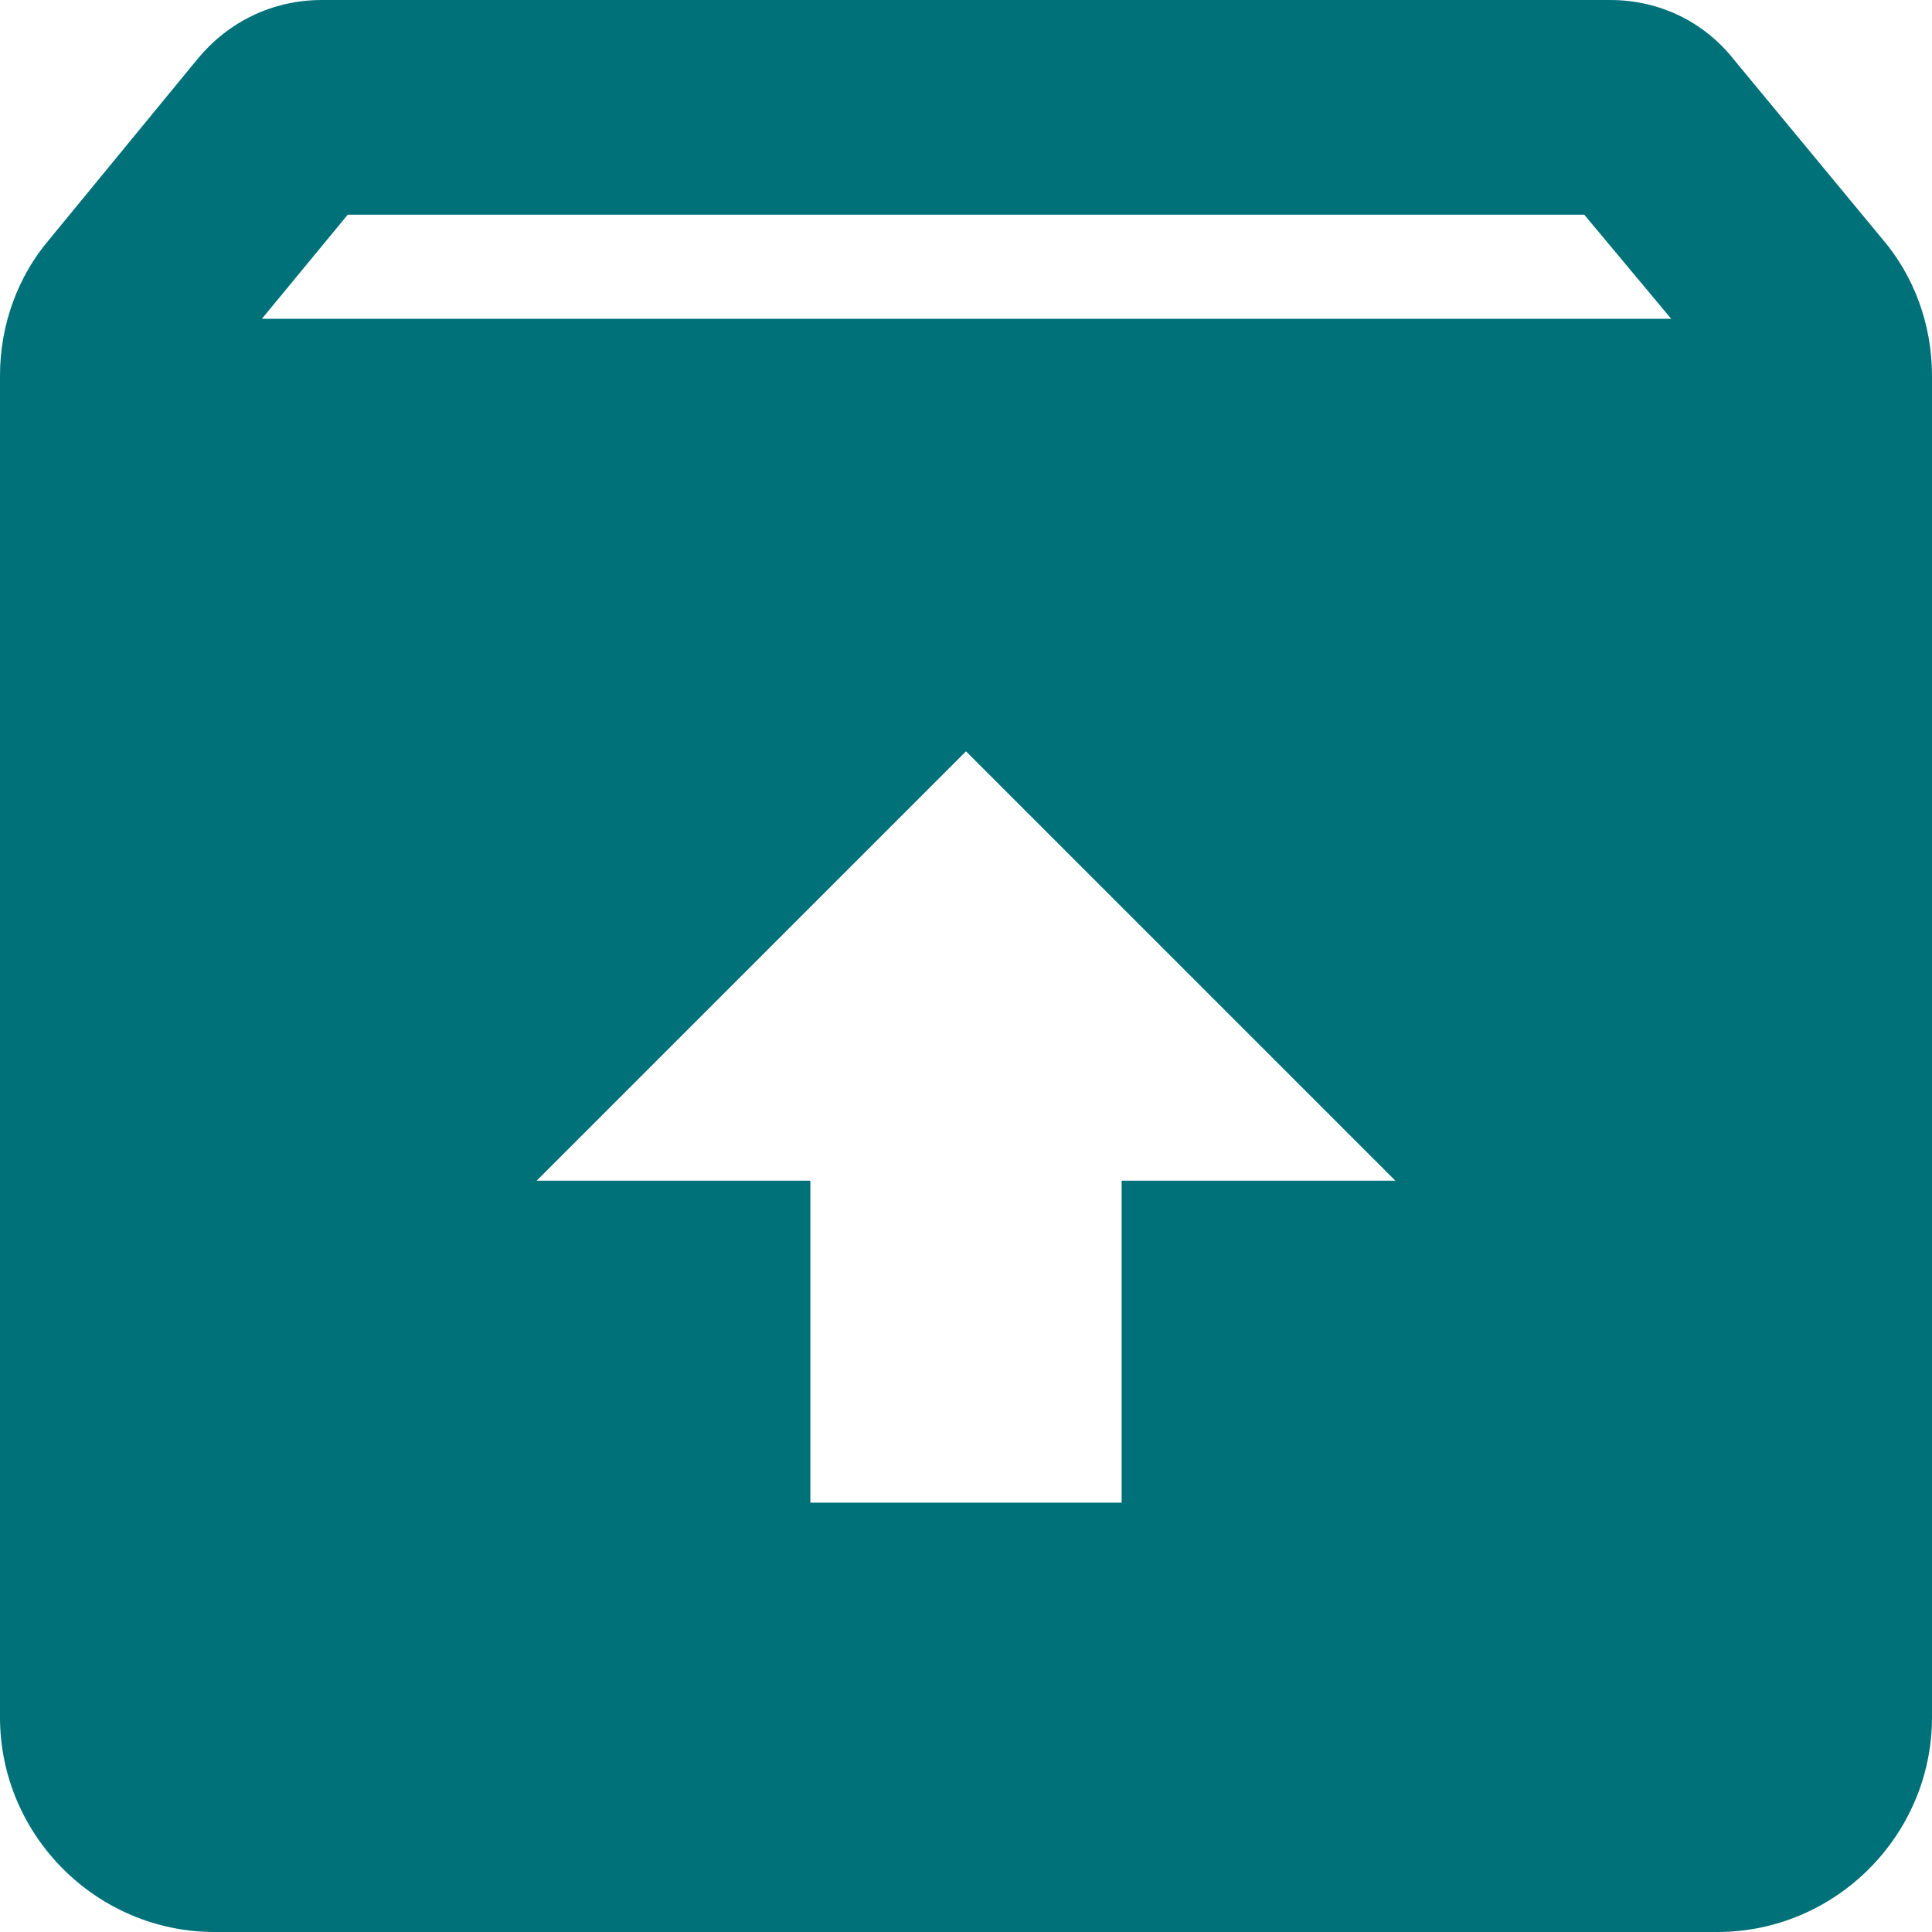
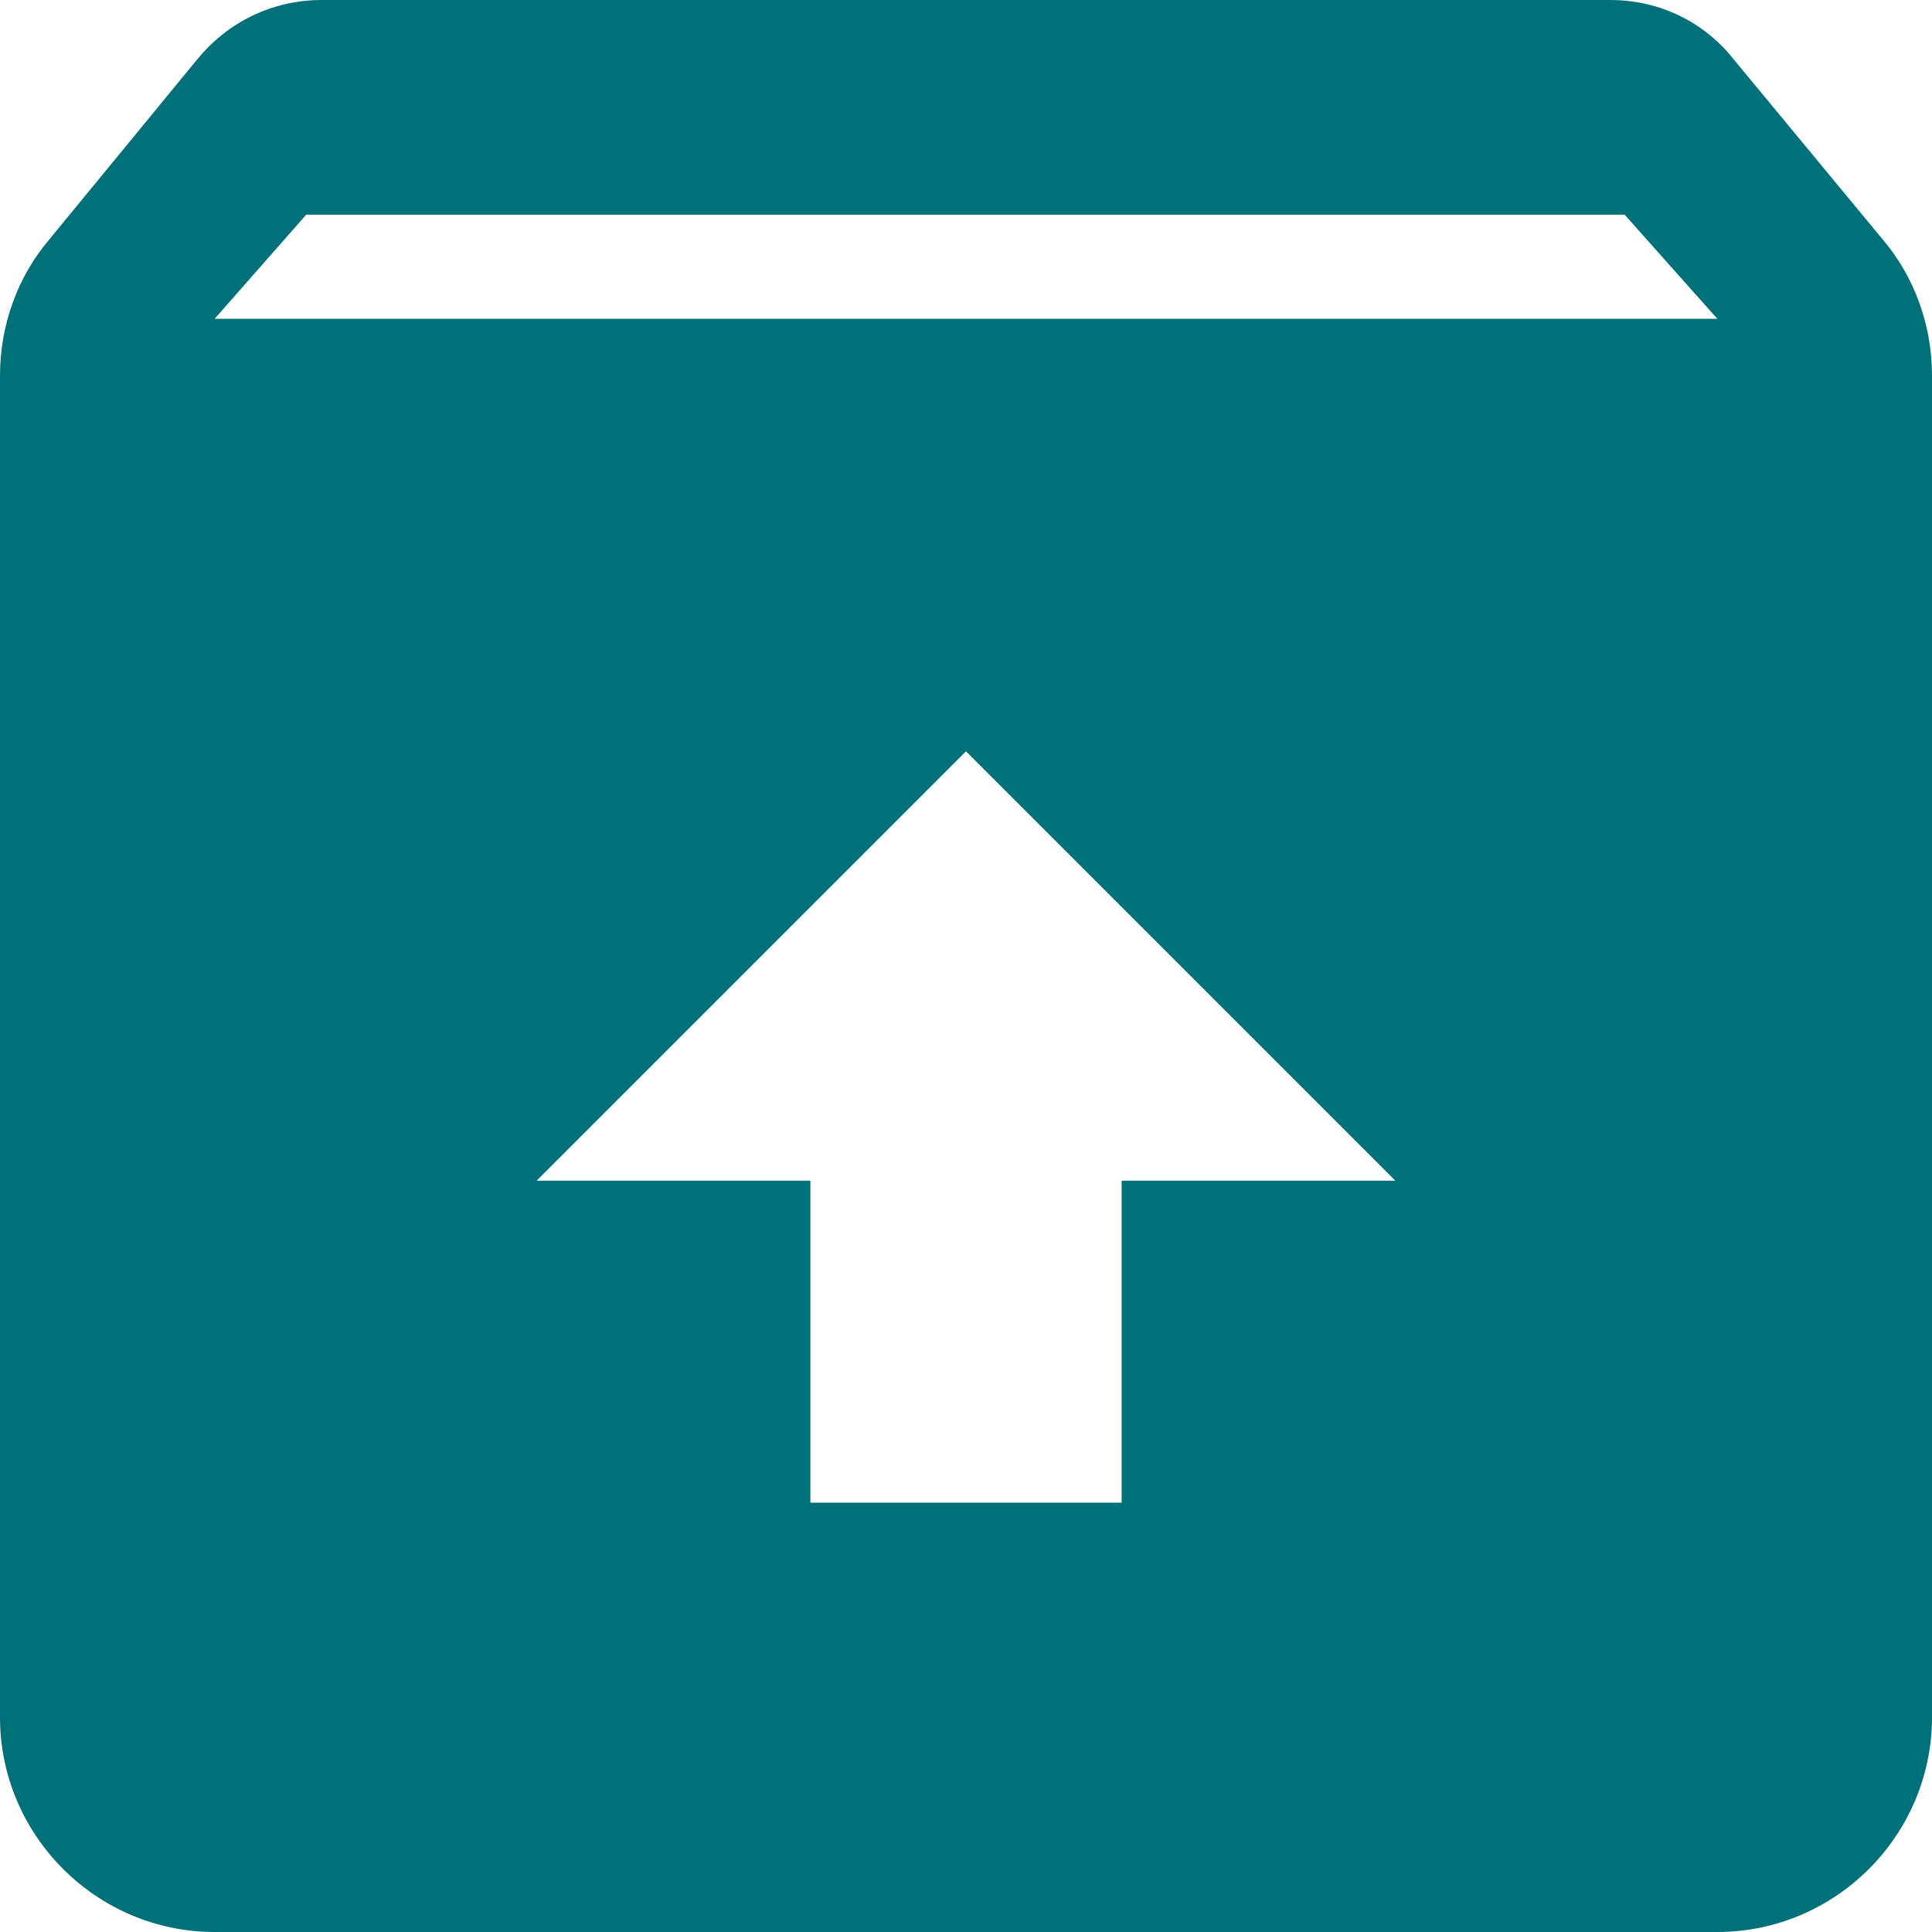
<svg xmlns="http://www.w3.org/2000/svg" width="18" height="18" viewBox="0 0 18 18" fill="none">
-   <path fill-rule="evenodd" clip-rule="evenodd" d="M17.54 2.23L16.15 0.55C15.88 0.21 15.47 0 15 0H3C2.53 0 2.12 0.21 1.84 0.55L0.46 2.23C0.17 2.57 0 3.02 0 3.5V16C0 17.1 0.9 18 2 18H16C17.1 18 18 17.1 18 16V3.5C18 3.02 17.83 2.57 17.54 2.23ZM3.24 2H14.76L15.57 2.97H2.44L3.24 2ZM10.45 14H7.55L7.55 11L5 11L9 7L13 11H10.45V14Z" fill="#007079" />
+   <path fill-rule="evenodd" clip-rule="evenodd" d="M17.54 2.23L16.15 0.55C15.88 0.21 15.47 0 15 0H3C2.53 0 2.12 0.21 1.84 0.55L0.46 2.23C0.17 2.57 0 3.02 0 3.5V16C0 17.1 0.9 18 2 18H16C17.1 18 18 17.1 18 16V3.5C18 3.02 17.83 2.57 17.54 2.23ZM2.853 2H15.136L16 2.97H2L2.853 2ZM10.45 14H7.55L7.55 11L5 11L9 7L13 11H10.45V14Z" fill="#007079" />
</svg>
